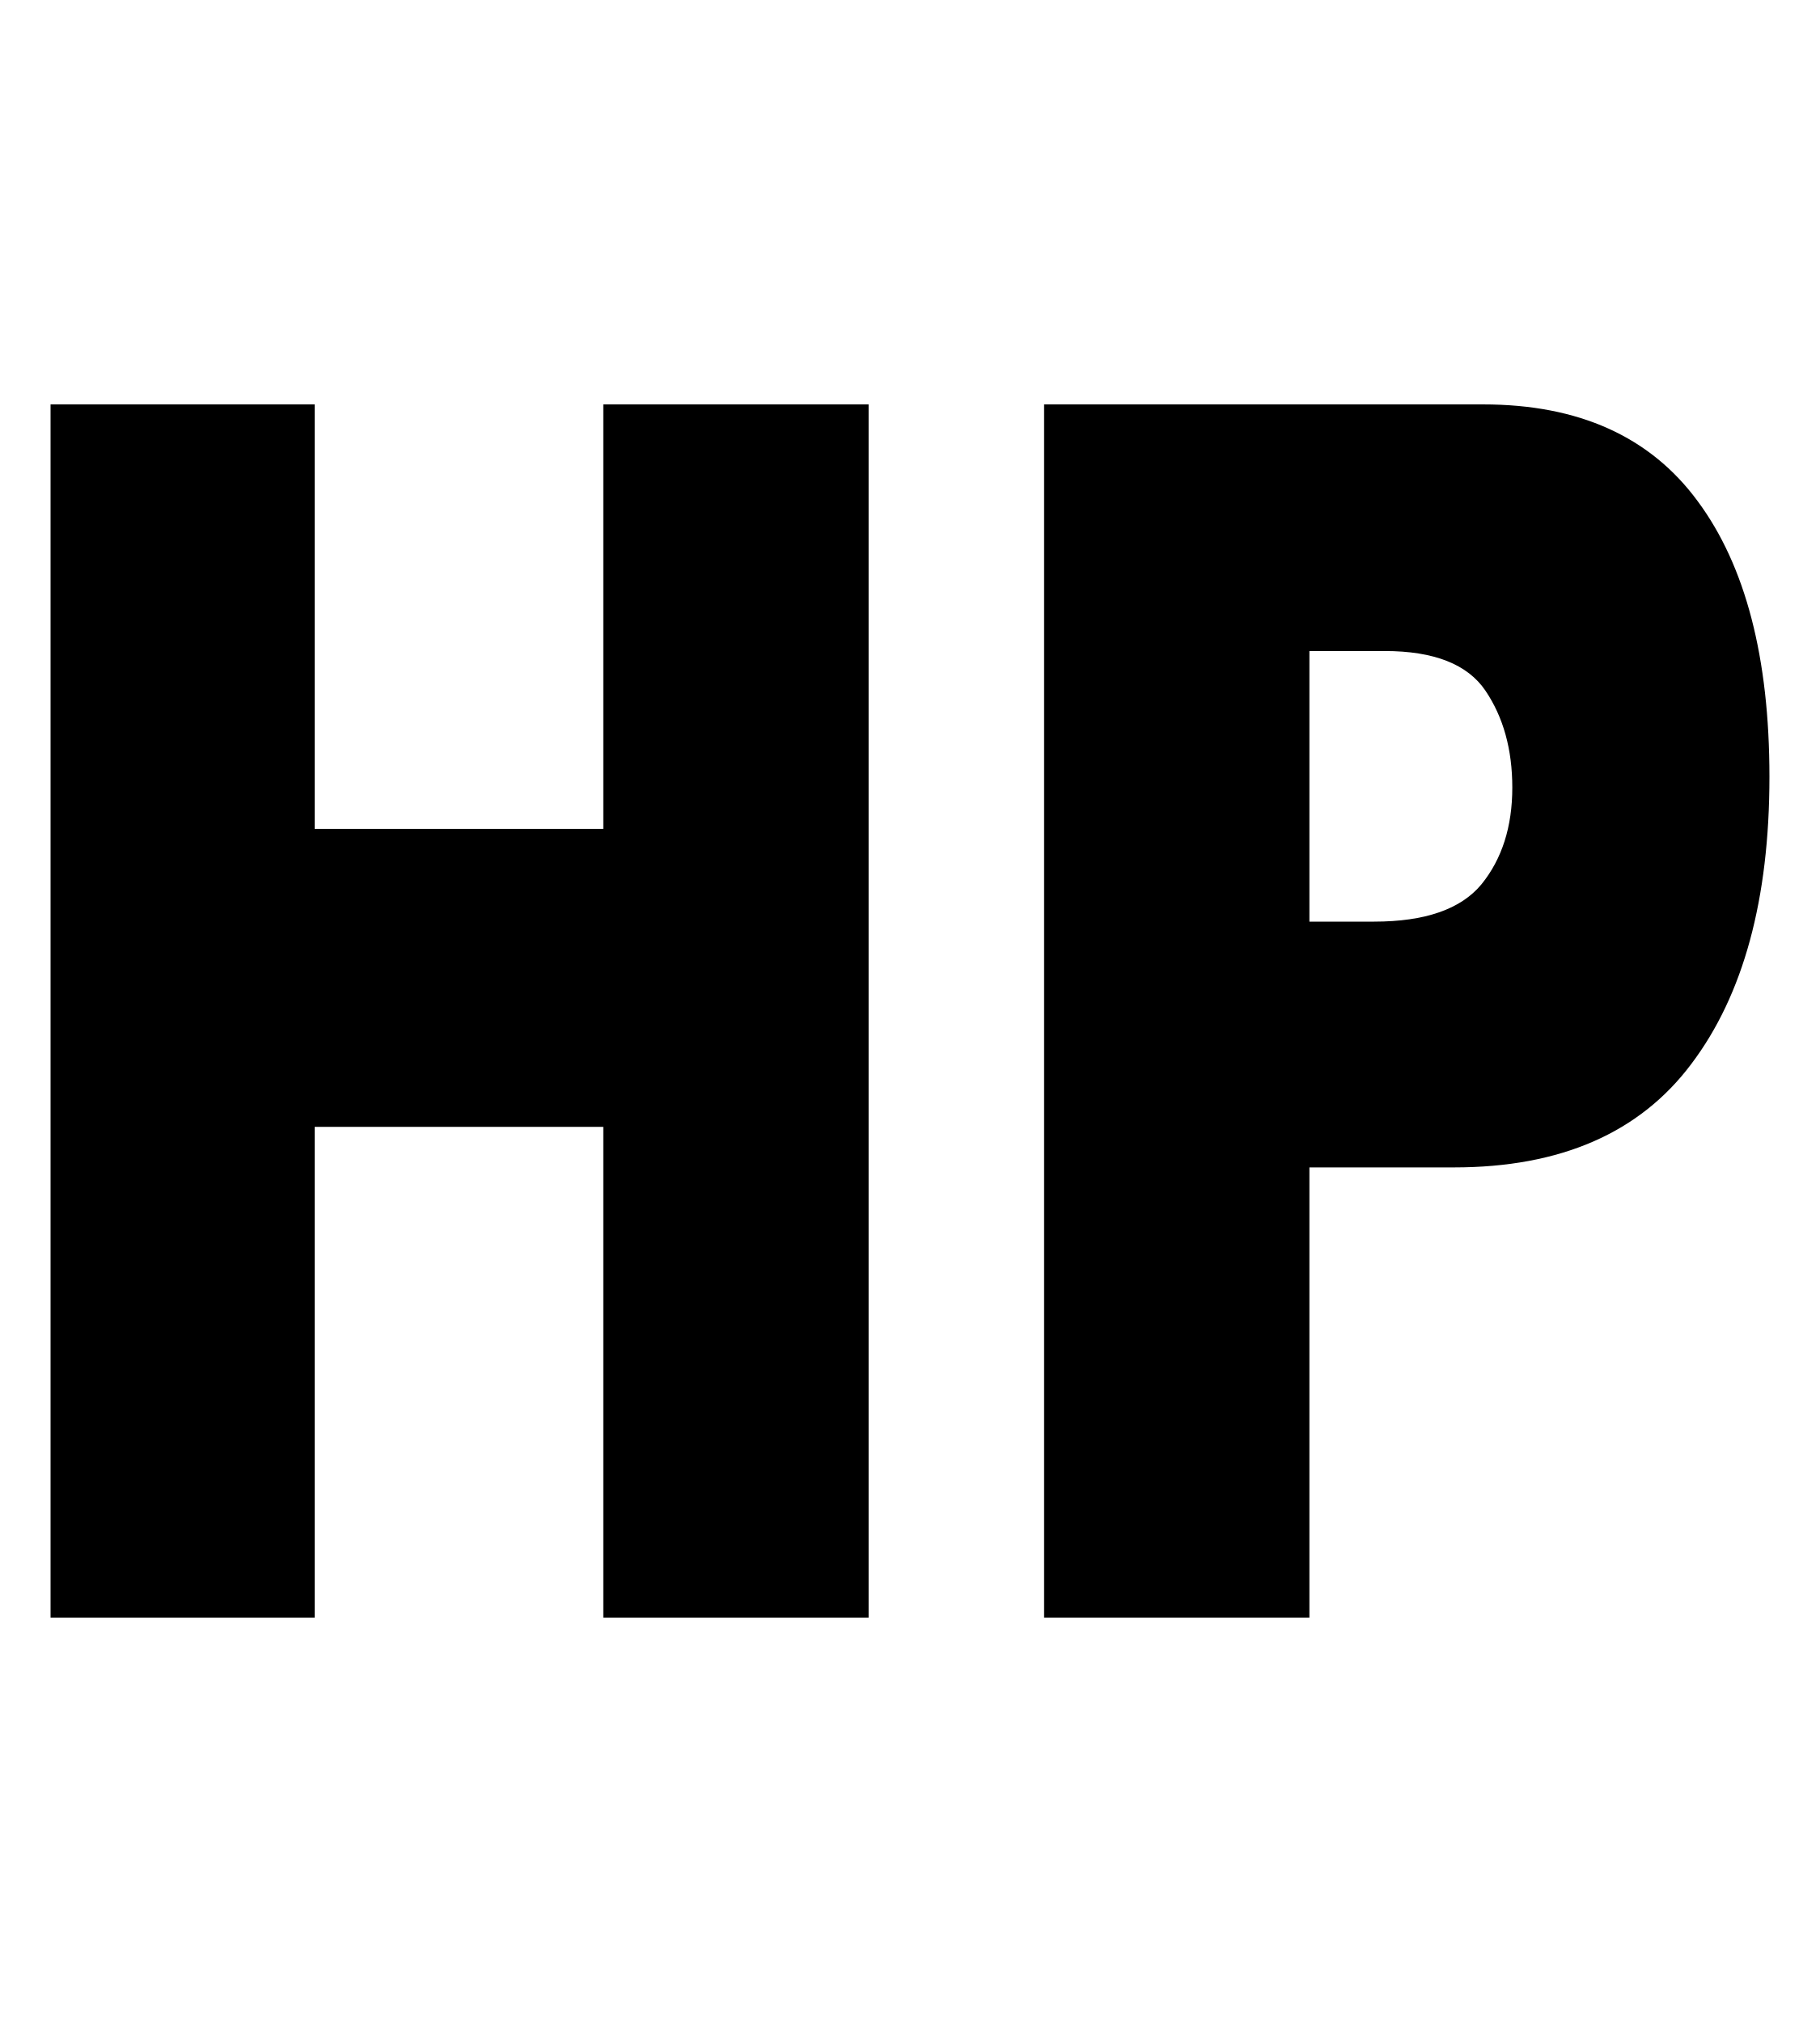
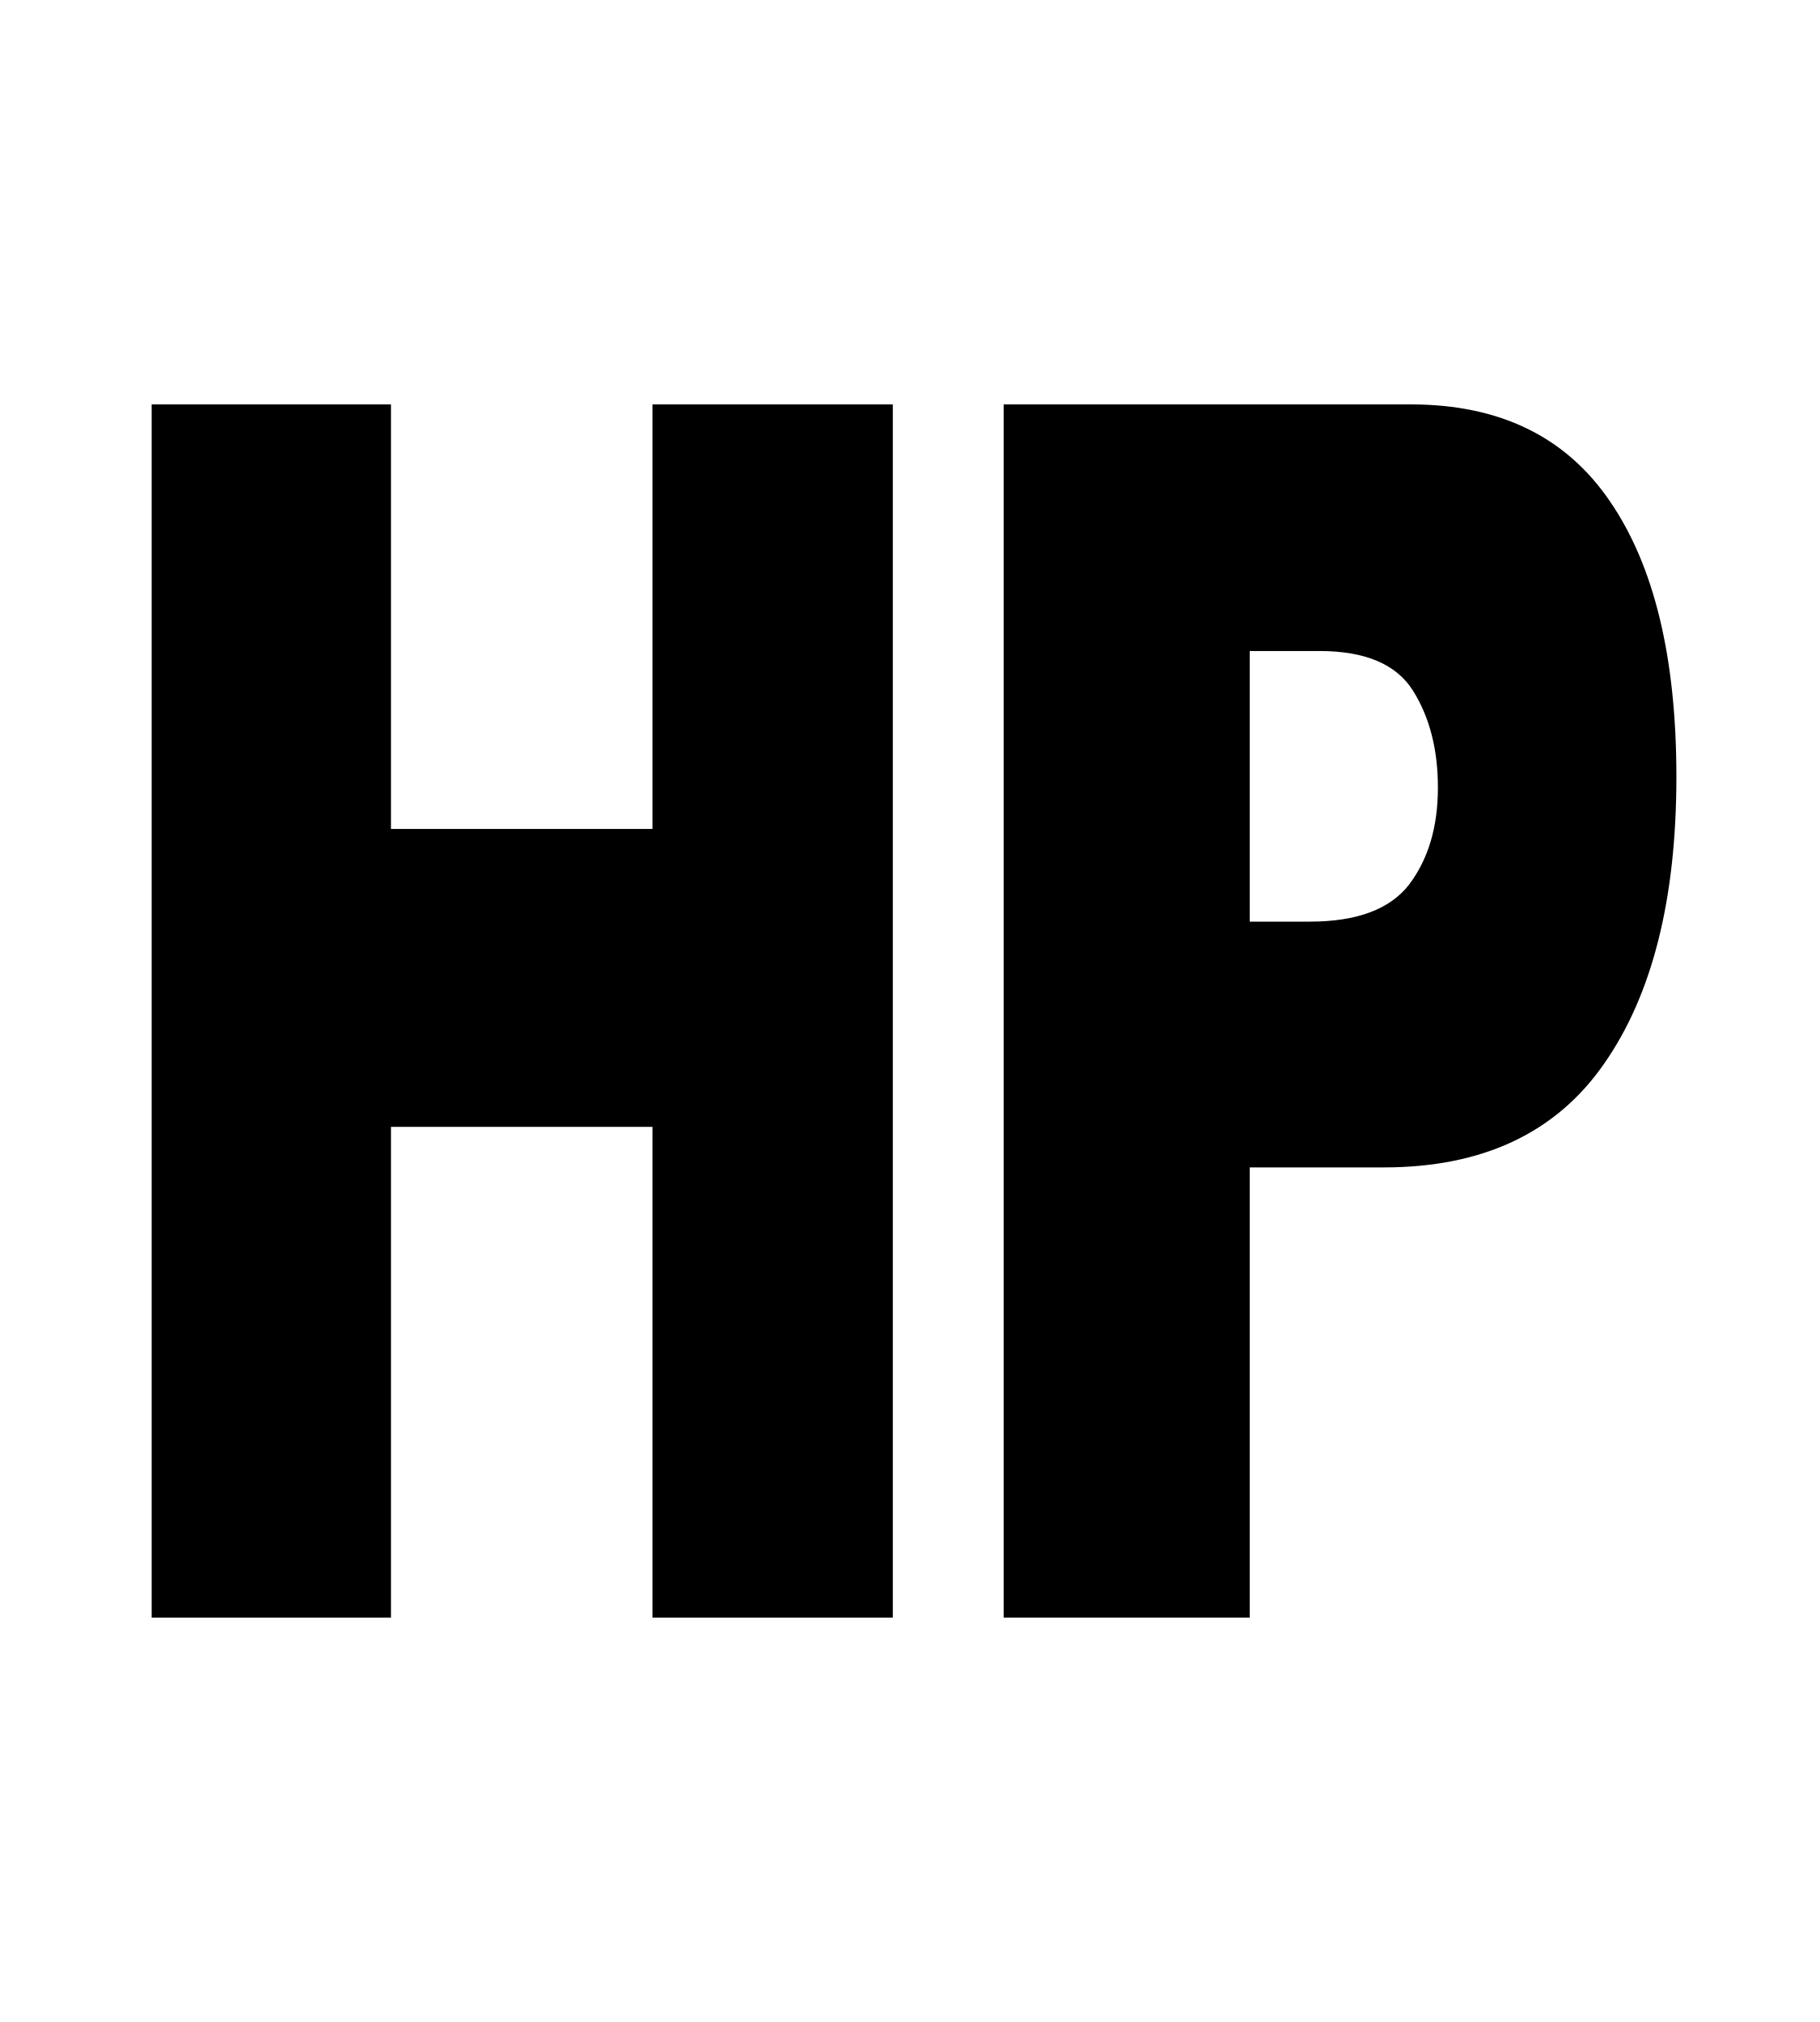
<svg xmlns="http://www.w3.org/2000/svg" version="1.1" id="Layer_1" x="0px" y="0px" viewBox="0 0 180 200" xml:space="preserve" width="180" height="200">
  <defs id="defs13" />
  <style type="text/css" id="style3">
	.st0{font-family:"Arial Black", "Arial Bold", Gadget, sans-serif;}
	.st1{font-size:118.401px;}
	
		.st2{fill-rule:evenodd;clip-rule:evenodd;fill:none;stroke:#000000;stroke-width:18.986;stroke-linecap:round;stroke-miterlimit:10;}
</style>
  <flowRoot xml:space="preserve" id="flowRoot3336" style="fill:black;stroke:none;stroke-opacity:1;stroke-width:1px;stroke-linejoin:miter;stroke-linecap:butt;fill-opacity:1;font-family:Arial;font-style:normal;font-weight:900;font-size:40px;line-height:125%;letter-spacing:0px;word-spacing:0px;-inkscape-font-specification:'Arial, Heavy';font-stretch:normal;font-variant:normal;text-anchor:middle;text-align:center;writing-mode:lr">
    <flowRegion id="flowRegion3338">
      <rect id="rect3340" width="142.589" height="86.721" x="17.511" y="69.919" />
    </flowRegion>
    <flowPara id="flowPara3342" />
  </flowRoot>
  <g transform="scale(0.8393384,1.191415)" style="font-style:normal;font-variant:normal;font-weight:900;font-stretch:normal;font-size:140.707px;line-height:125%;font-family:Arial;-inkscape-font-specification:'Arial, Heavy';text-align:center;letter-spacing:0px;word-spacing:0px;writing-mode:lr-tb;text-anchor:middle;fill:#000000;fill-opacity:1;stroke:none;stroke-width:1px;stroke-linecap:butt;stroke-linejoin:miter;stroke-opacity:1" id="text3344">
-     <path d="m 5.957,33.574 31.123,0 0,35.245 34.009,0 0,-35.245 31.26,0 0,100.721 -31.26,0 0,-40.742 -34.009,0 0,40.742 -31.123,0 0,-100.721 z" style="" id="path4205" />
-     <path d="m 123.029,33.574 51.734,0 q 16.901,0 25.283,8.038 8.451,8.038 8.451,22.879 0,15.252 -9.206,23.84 -9.138,8.588 -27.963,8.588 l -17.039,0 0,37.375 -31.26,0 0,-100.721 z m 31.26,42.94 7.626,0 q 9,0 12.642,-3.092 3.641,-3.16 3.641,-8.038 0,-4.741 -3.16,-8.038 -3.16,-3.298 -11.886,-3.298 l -8.863,0 0,22.466 z" style="" id="path4207" />
+     <path d="m 17.871,33.574 28.198,0 0,35.245 30.812,0 0,-35.245 28.322,0 0,100.721 -28.322,0 0,-40.742 -30.812,0 0,40.742 -28.198,0 0,-100.721 z" id="path4205" />
+     <path d="m 118.264,33.574 47.982,0 q 15.675,0 23.449,8.038 7.838,8.038 7.838,22.879 0,15.252 -8.539,23.84 -8.475,8.588 -25.934,8.588 l -15.803,0 0,37.375 -28.993,0 0,-100.721 z m 28.993,42.94 7.073,0 q 8.347,0 11.725,-3.092 3.377,-3.16 3.377,-8.038 0,-4.741 -2.931,-8.038 -2.931,-3.298 -11.024,-3.298 l -8.22,0 0,22.466 z" id="path4207" />
  </g>
</svg>
